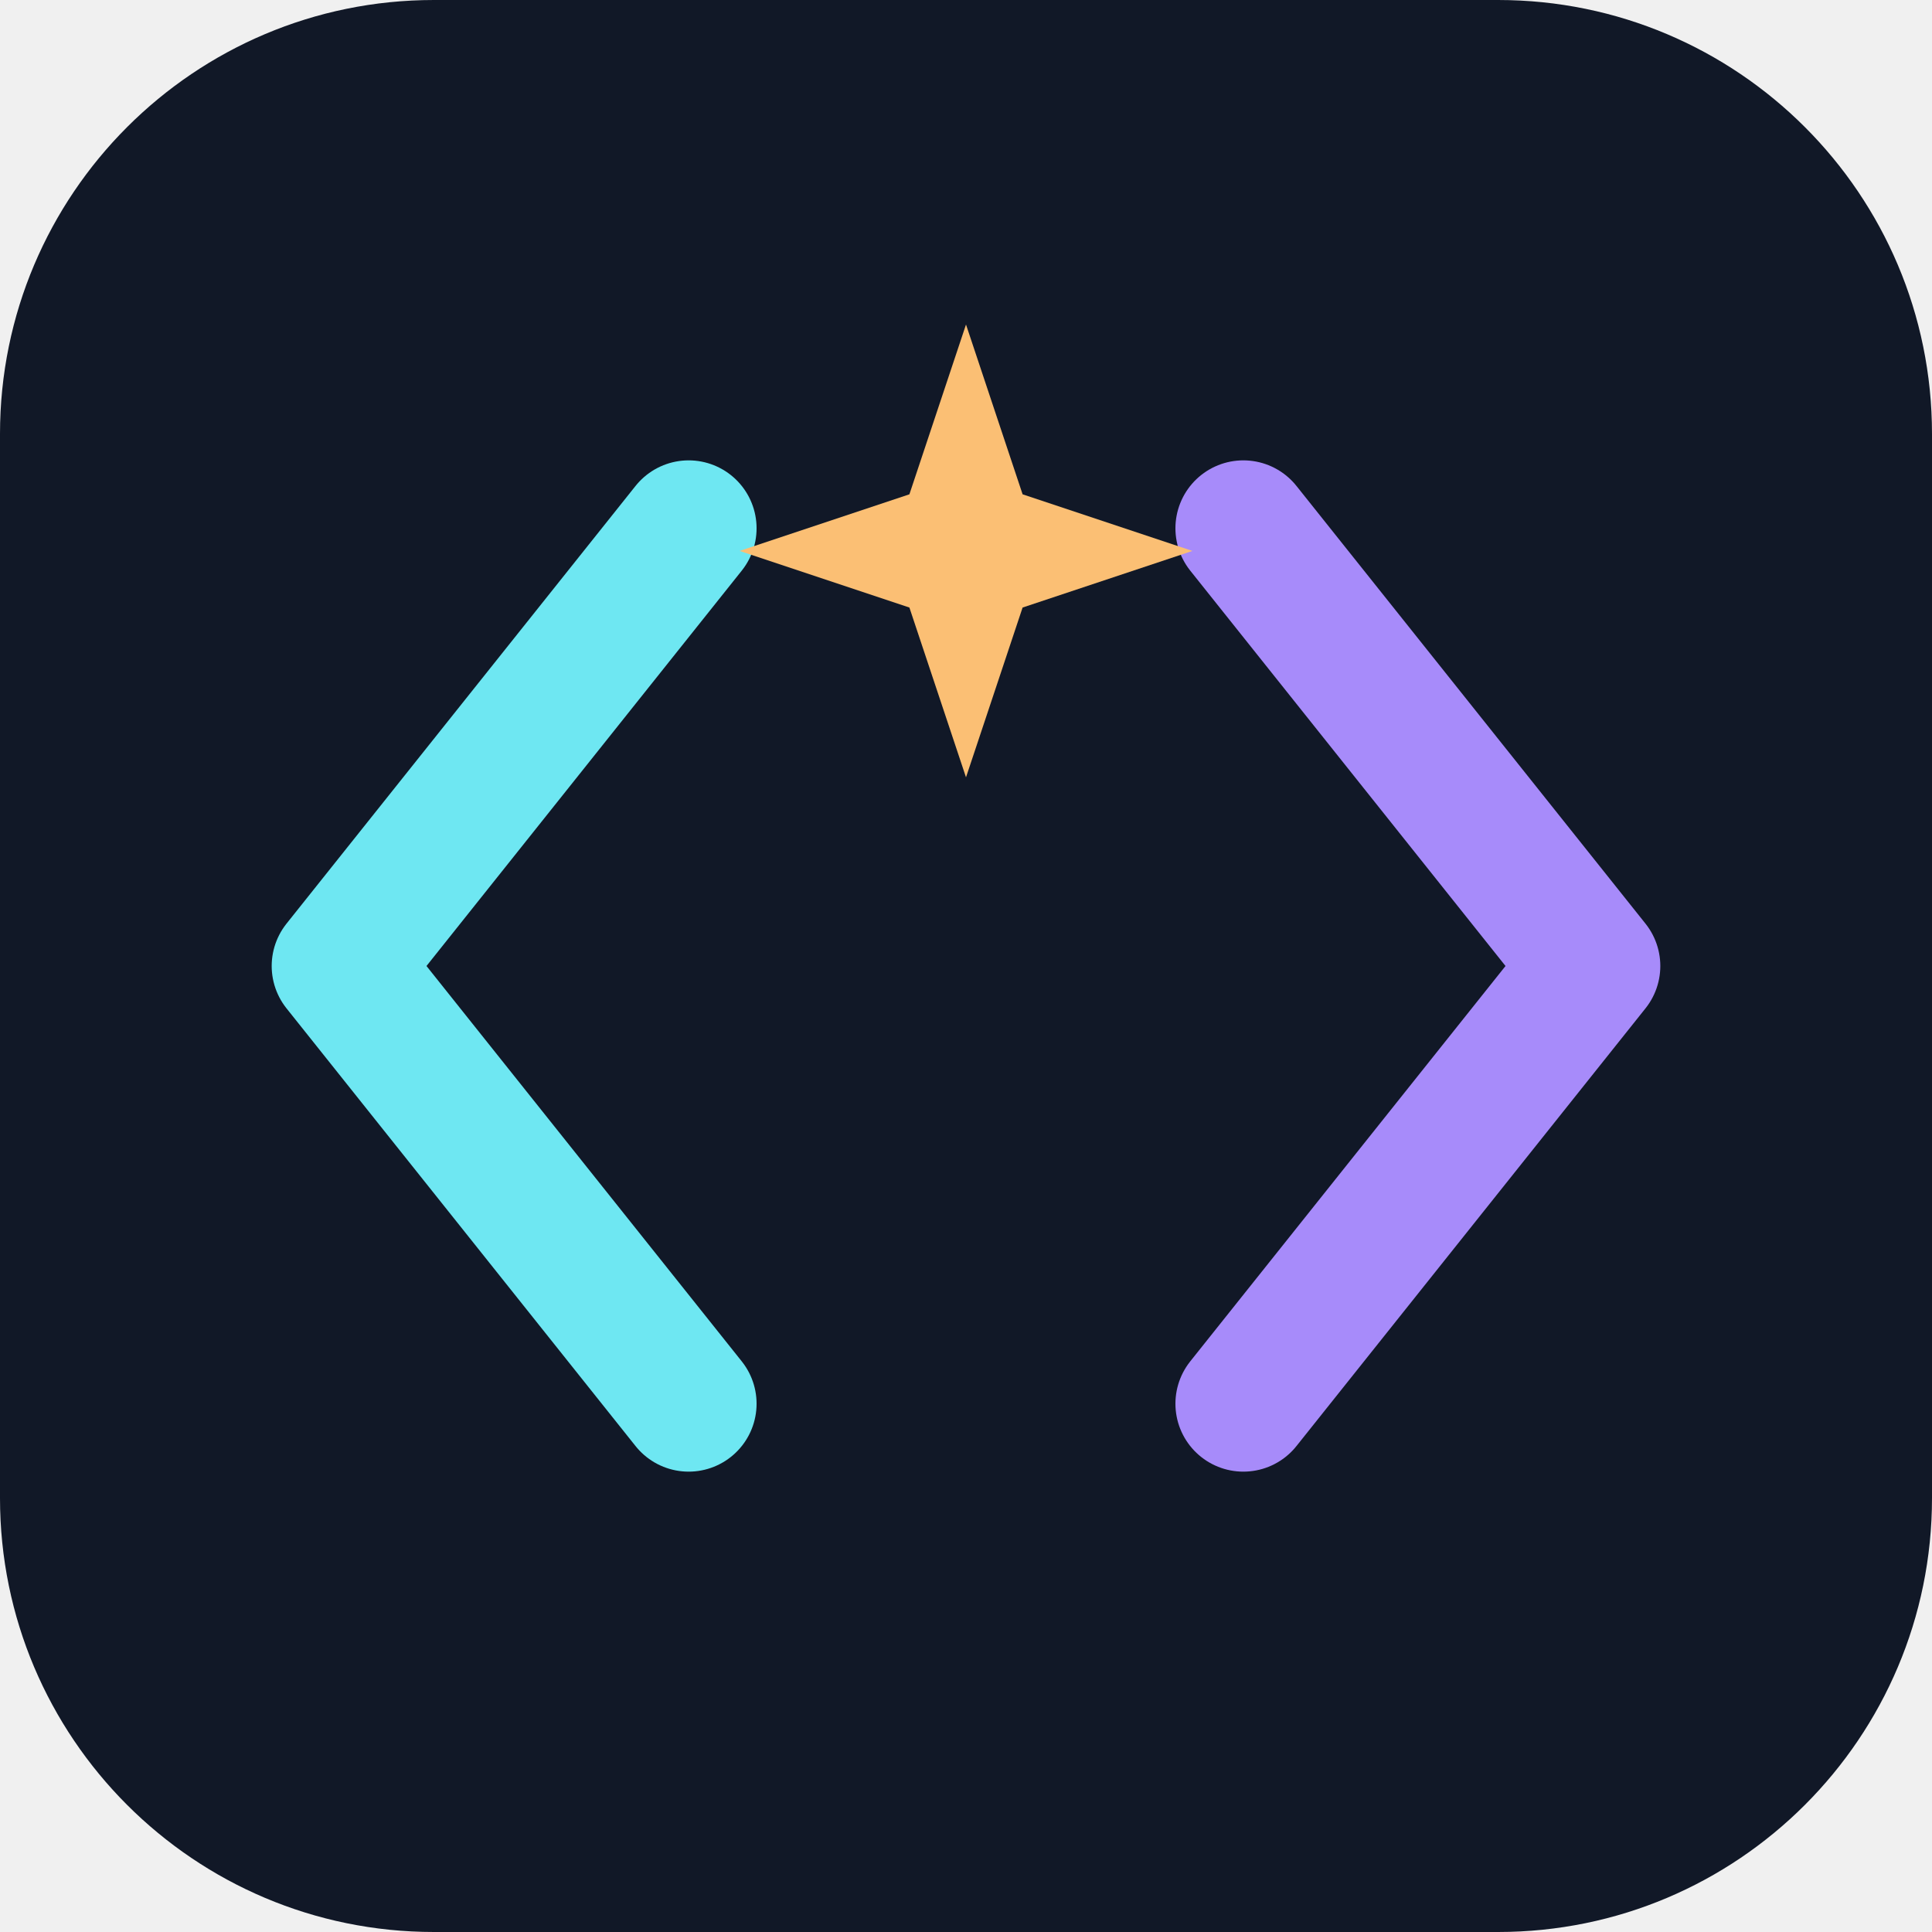
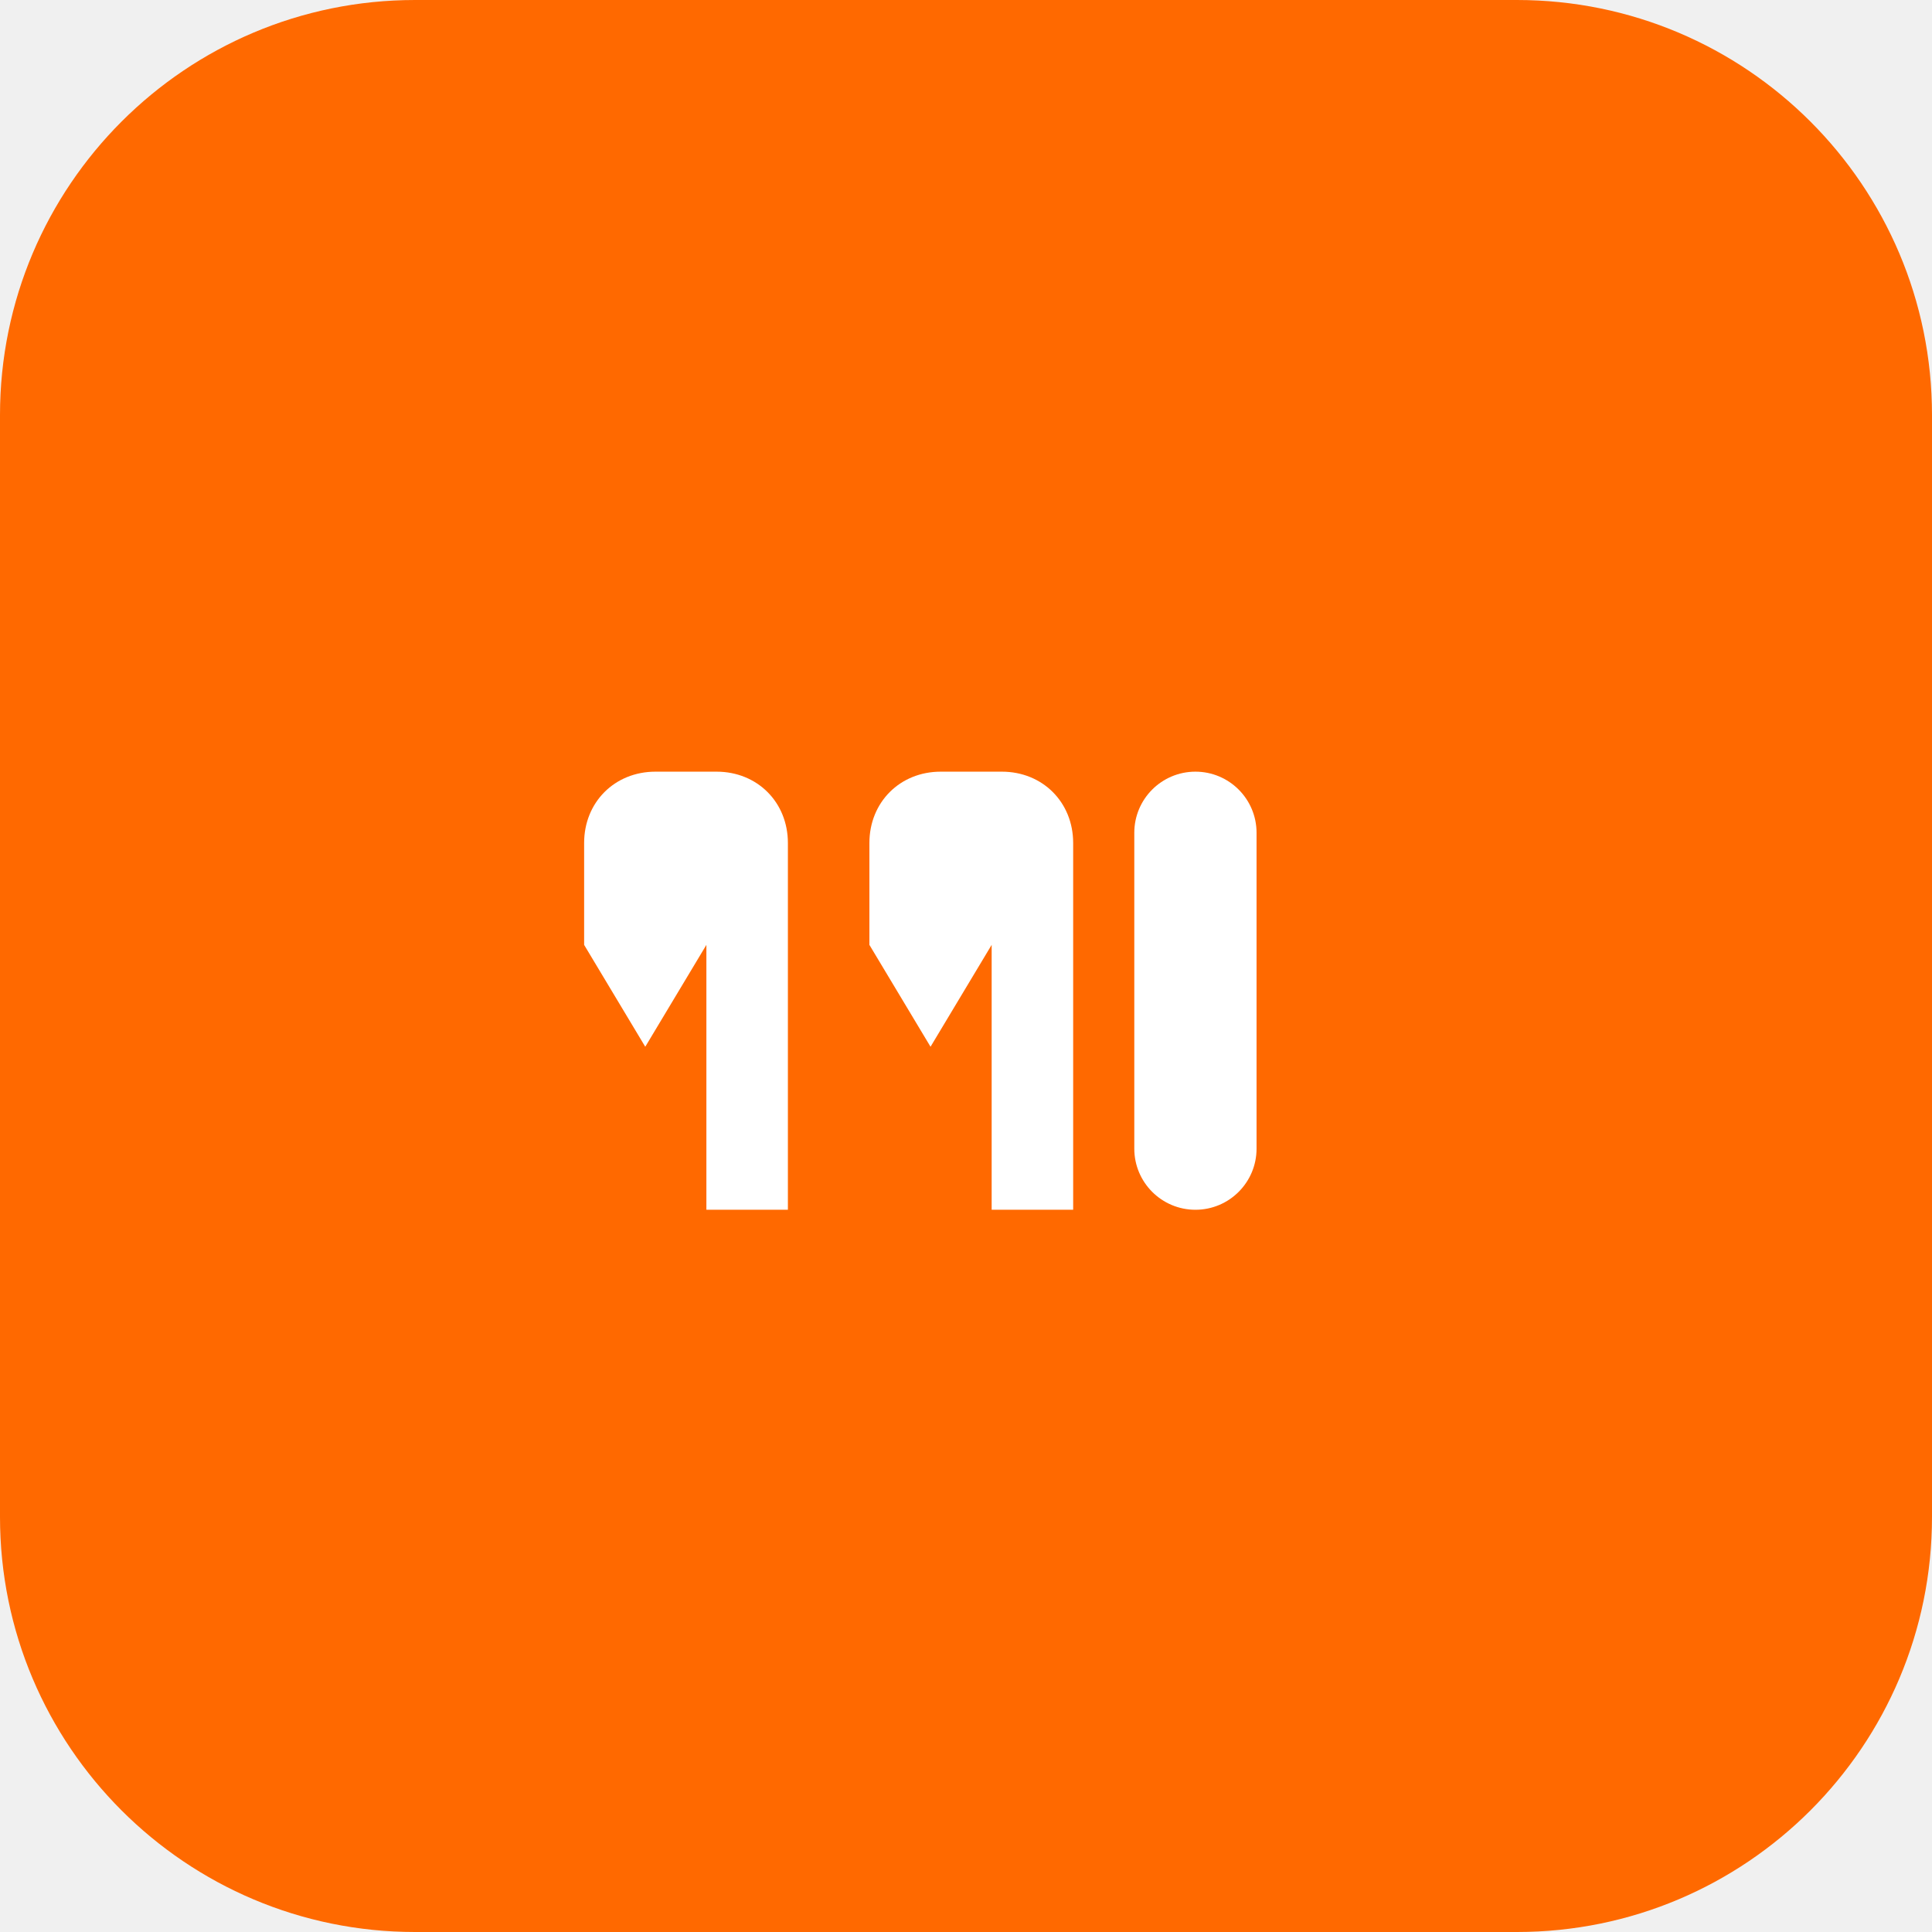
<svg xmlns="http://www.w3.org/2000/svg" viewBox="0 0 1024 1024">
-   <rect width="1024" height="1024" rx="230" fill="#111827" />
-   <path d="M365 280 180 512l185 232" fill="none" stroke="#6EE7F2" stroke-width="72" stroke-linecap="round" stroke-linejoin="round" />
-   <path d="m659 280 185 232-185 232" fill="none" stroke="#A78BFA" stroke-width="72" stroke-linecap="round" stroke-linejoin="round" />
-   <path d="m512 172 30 90 90 30-90 30-30 90-30-90-90-30 90-30 30-90Z" fill="#FBBF74" />
+   <rect width="1024" height="1024" rx="220" fill="#FF6900" />
+   <g fill="#FFFFFF" transform="translate(180 220) scale(5.4)">
+     <path d="M24 78V42c0-4 3-7 7-7h6c4 0 7 3 7 7v36h-8V52l-6 10-6-10v26h-8z" />
+     <path d="M52 78V42c0-4 3-7 7-7h6c4 0 7 3 7 7v36h-8V52l-6 10-6-10v26h-8z" />
+     <rect x="78" y="35" width="12" height="43" rx="6" />
+   </g>
</svg>
